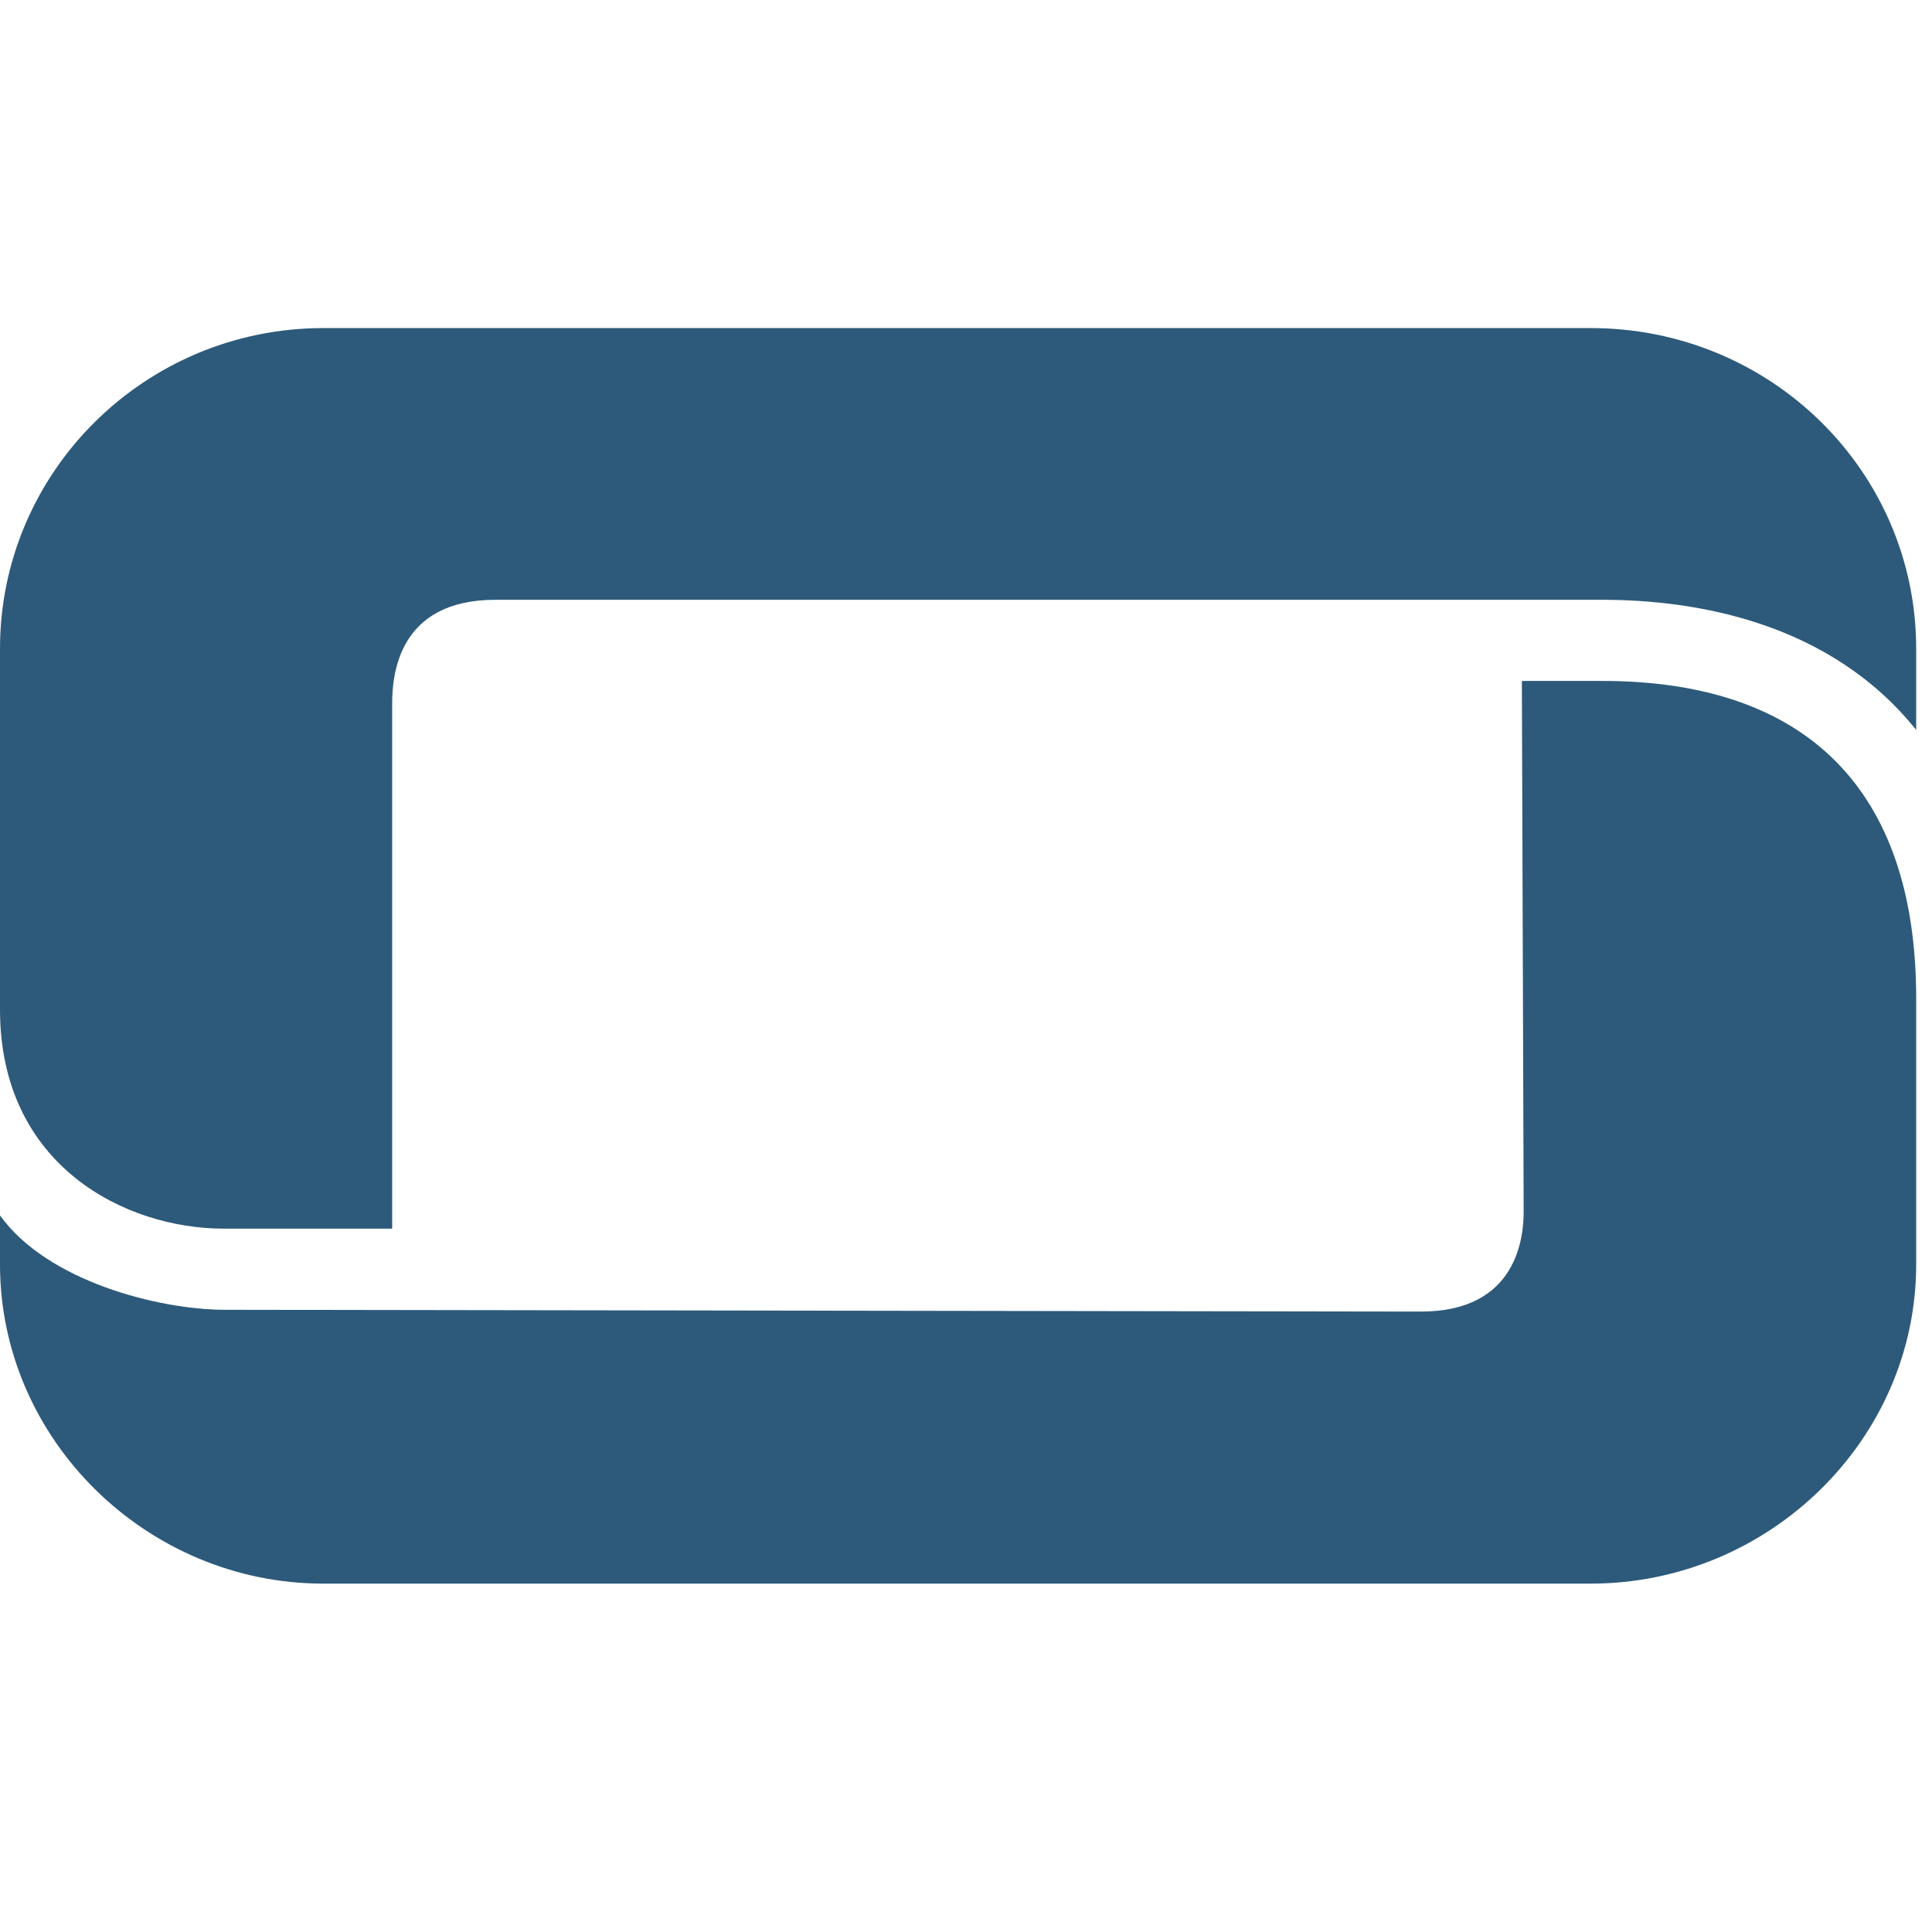
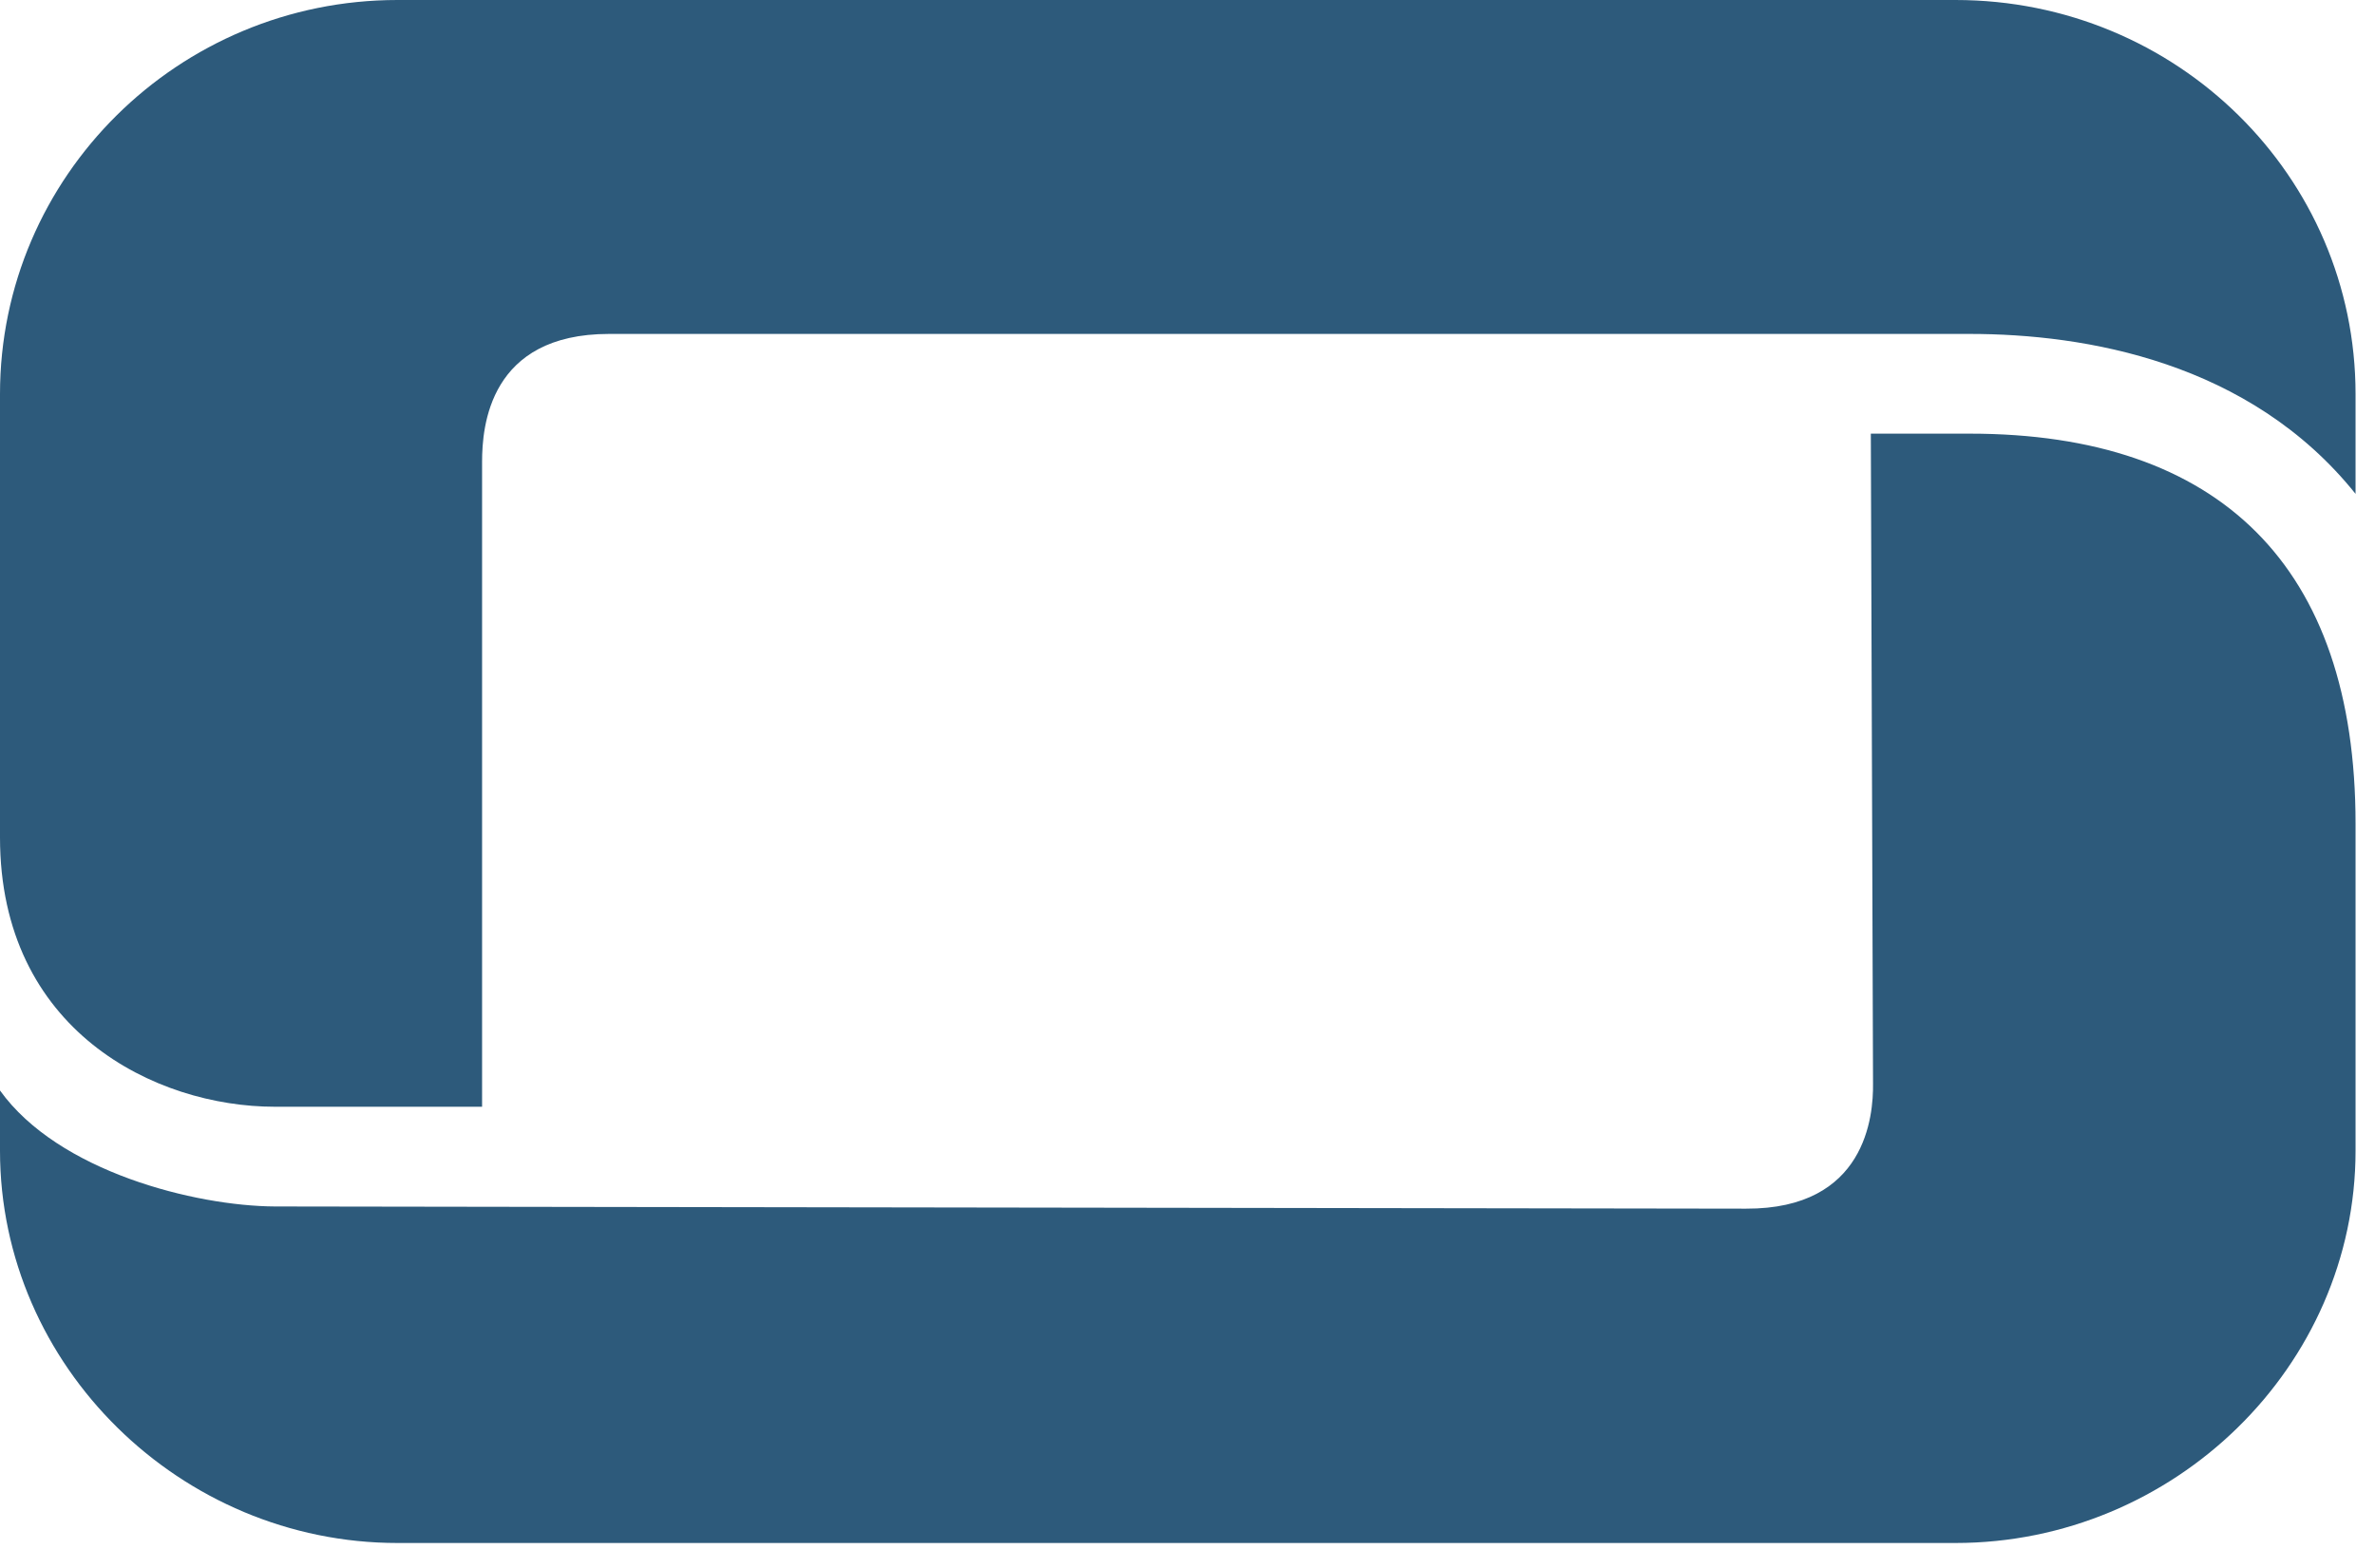
- <svg xmlns="http://www.w3.org/2000/svg" width="32" height="32" viewBox="0 0 53 35" fill="none">
+ <svg xmlns="http://www.w3.org/2000/svg" viewBox="0 0 53 35" fill="none">
  <path d="M43.638 0H8.869C3.987 0 0 3.933 0 8.797V18.693C0 22.998 3.46 24.705 6.135 24.705H10.758V10.307C10.758 9.523 10.917 7.454 13.591 7.454H43.956C46.531 7.454 50.2 8.071 52.566 11.024V8.797C52.566 3.933 48.579 0 43.638 0ZM43.956 9.68H41.749L41.798 24.185C41.808 24.911 41.639 26.99 38.965 26.98L6.135 26.931C4.355 26.921 1.302 26.156 0 24.342V25.686C0 30.501 4.037 34.443 8.869 34.443H43.638C48.519 34.443 52.566 30.501 52.566 25.686V18.389C52.566 12.632 49.524 9.68 43.956 9.68Z" fill="#2d5a7b" />
</svg>
